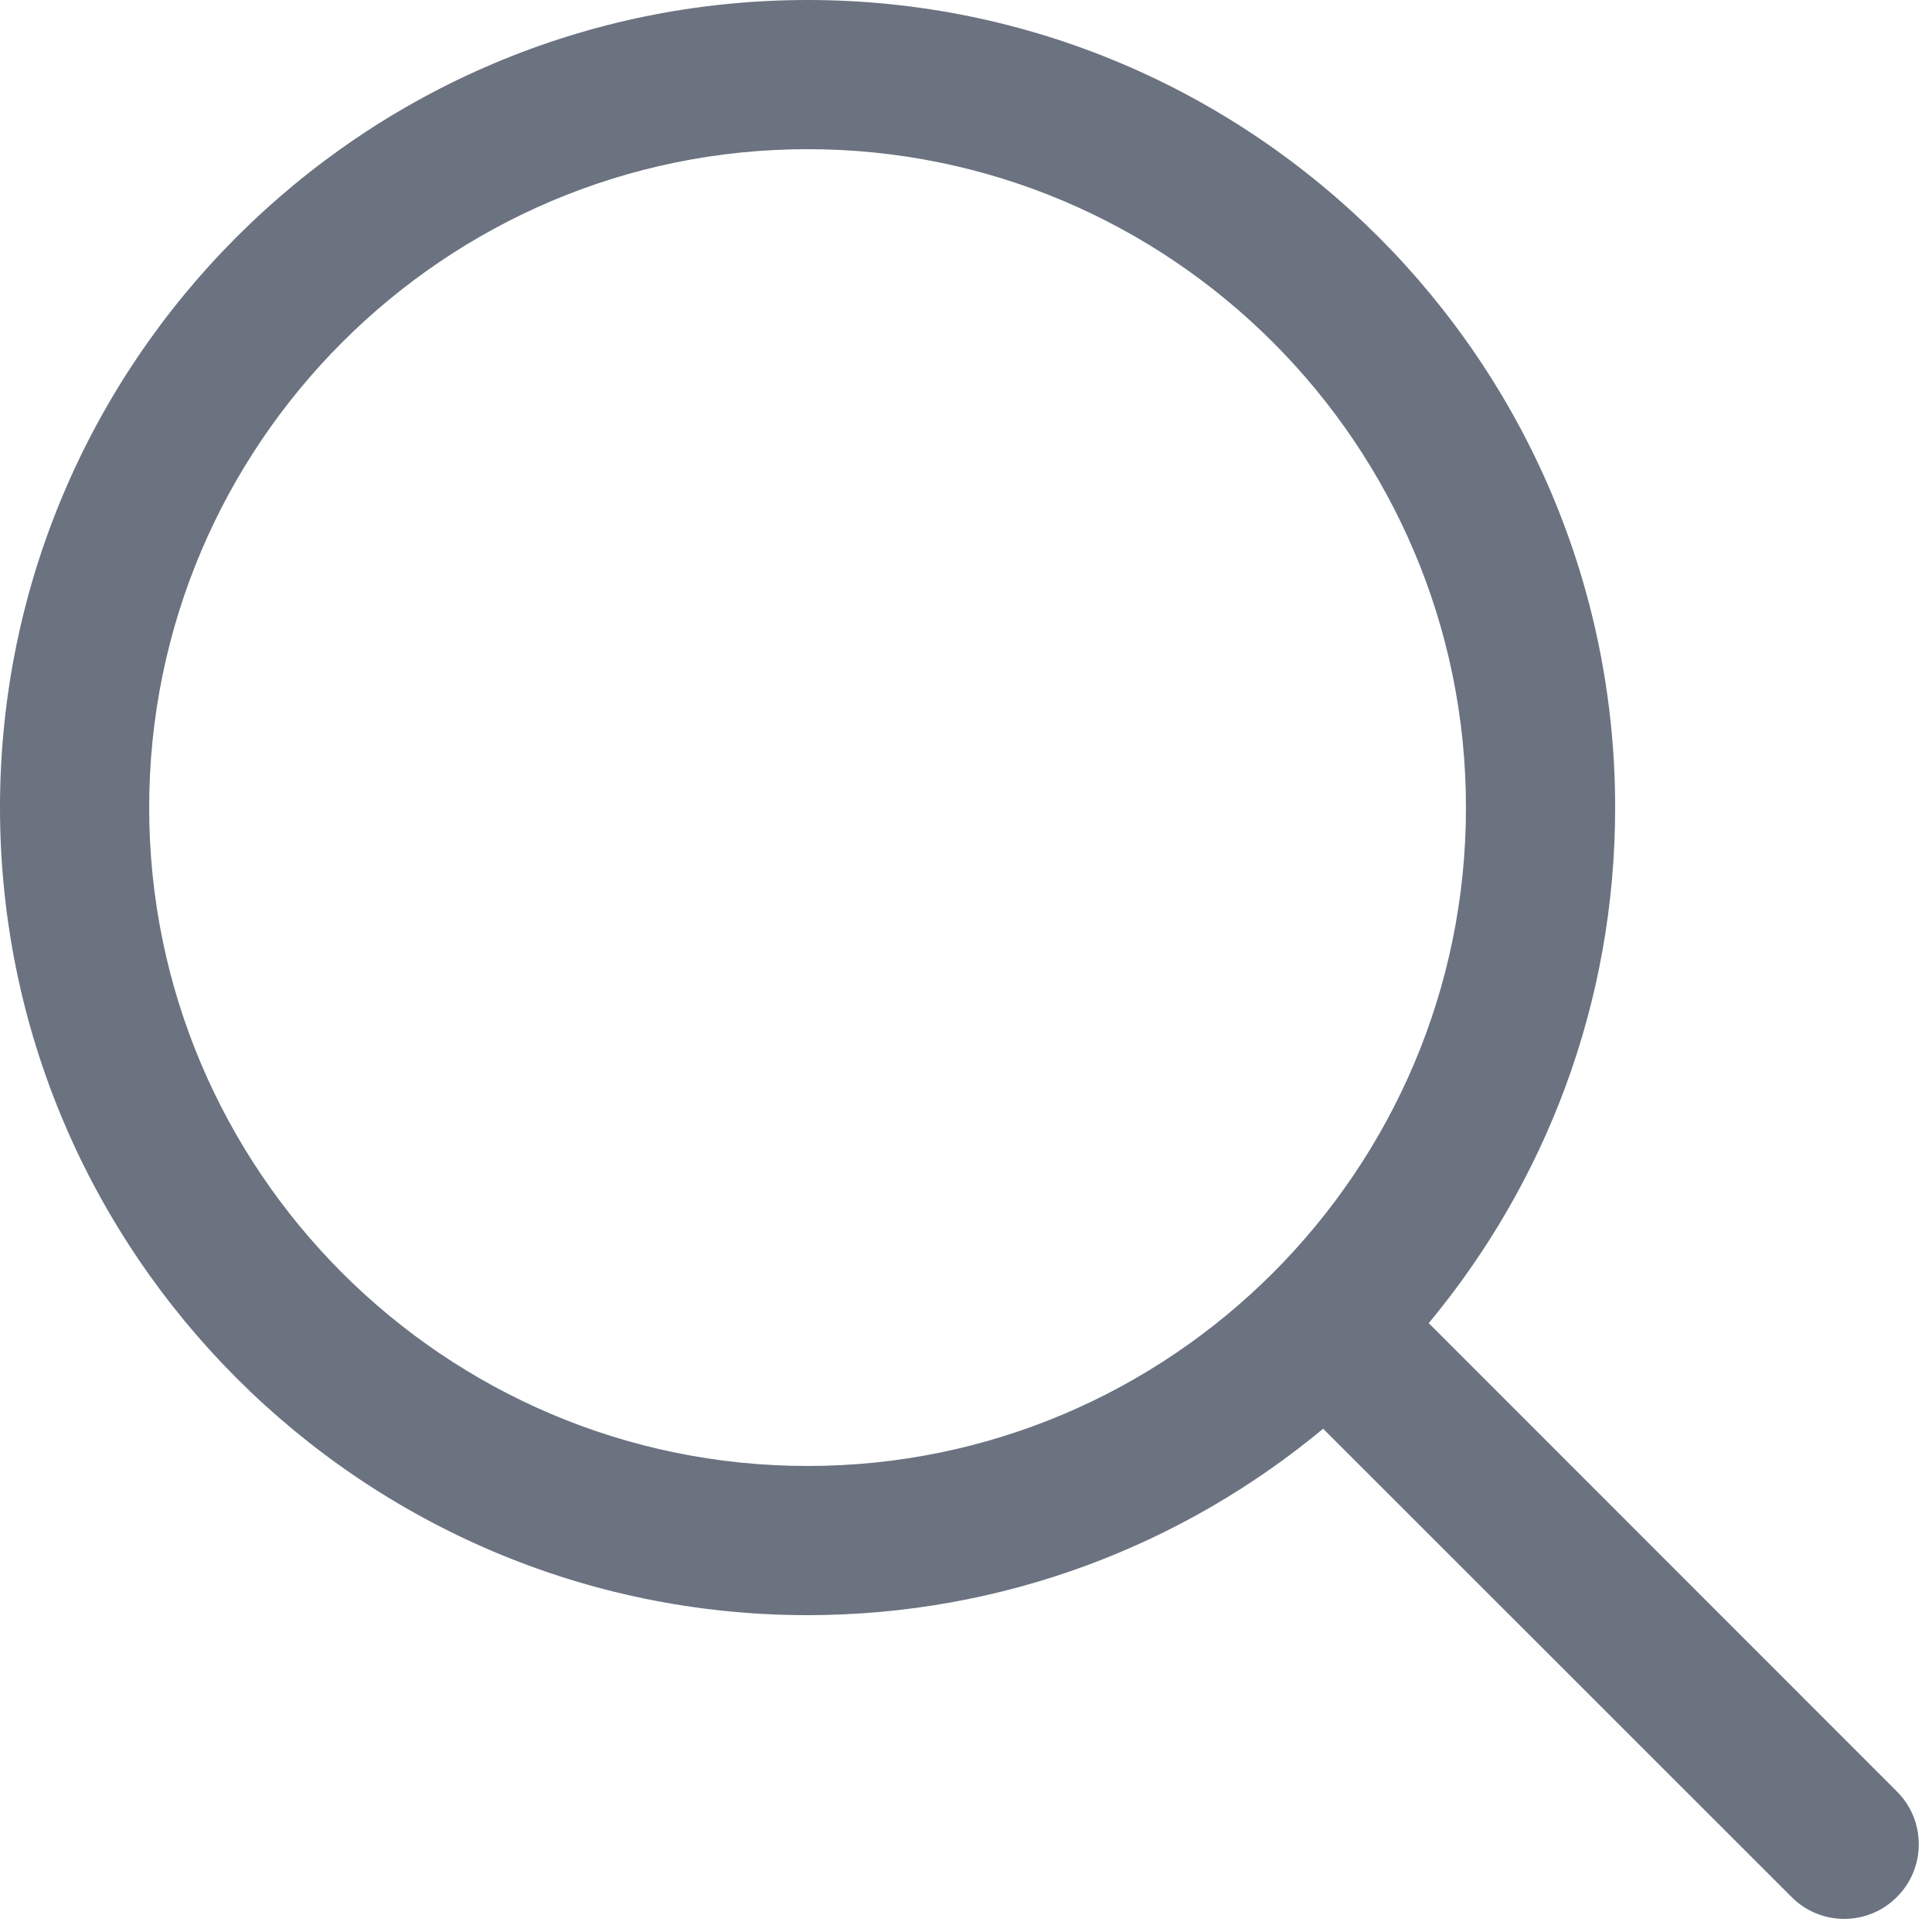
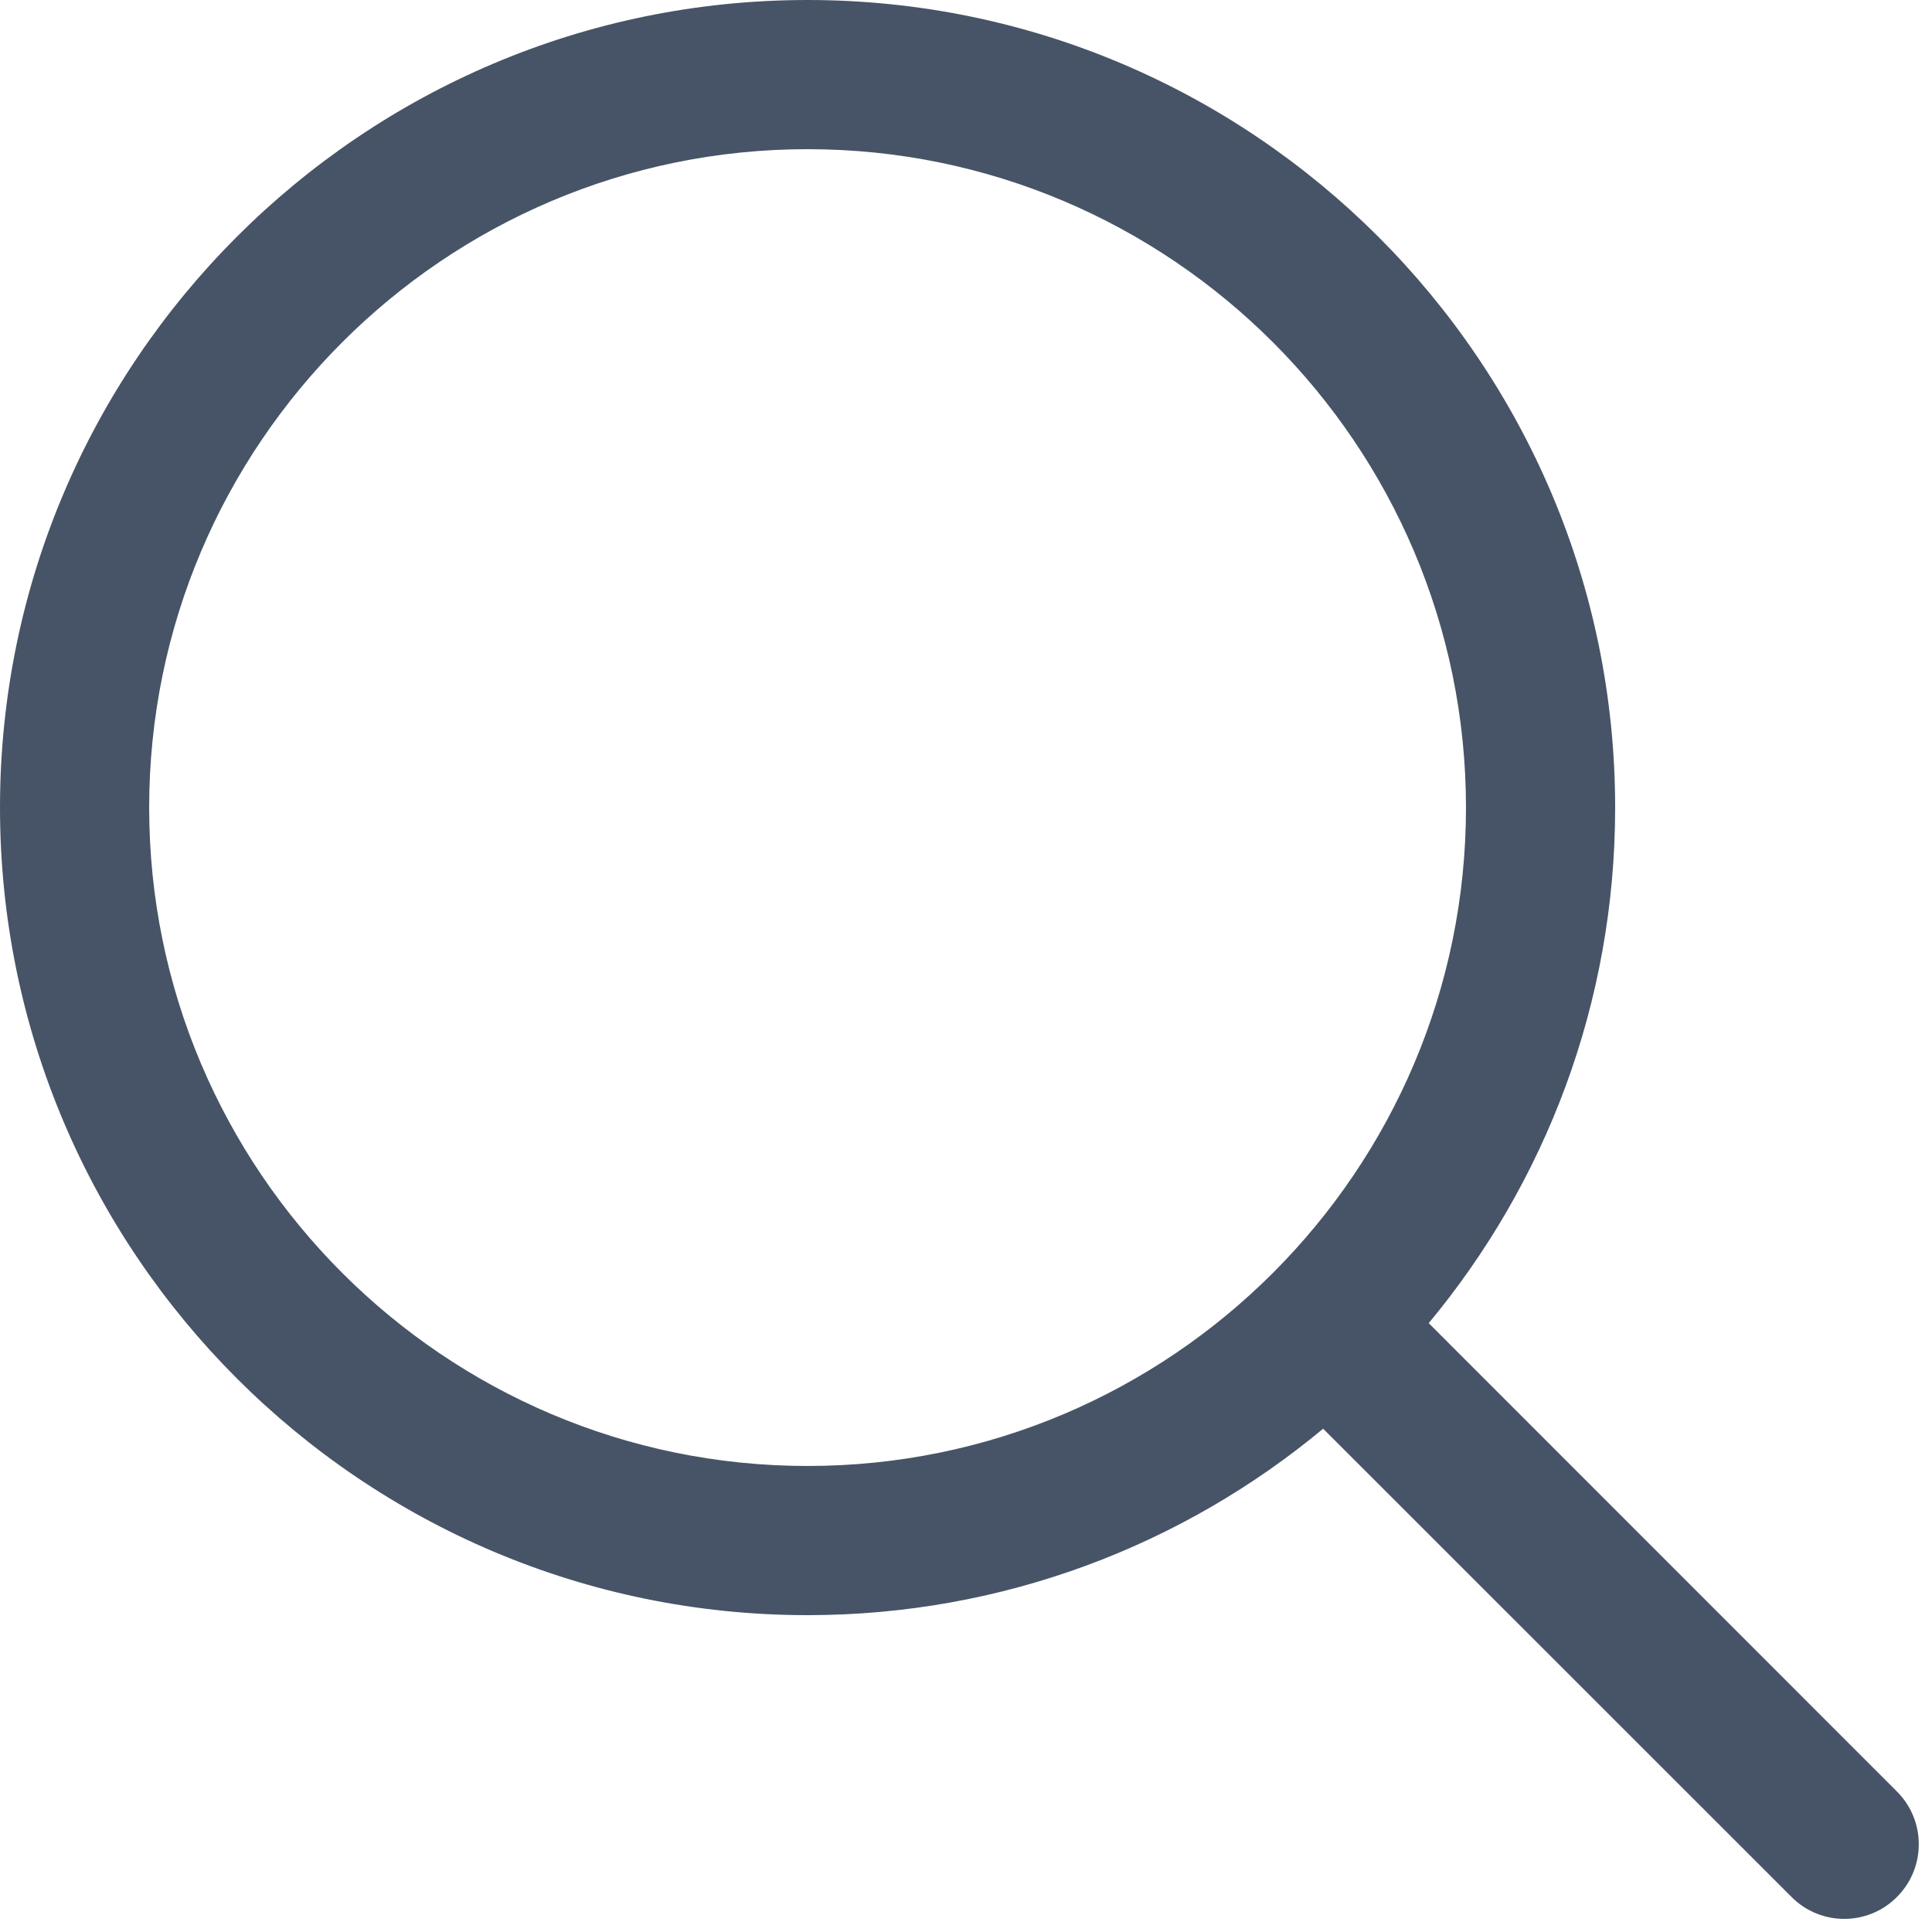
<svg xmlns="http://www.w3.org/2000/svg" width="14" height="14" viewBox="0 0 14 14" fill="none">
-   <path d="M13.746 12.982L10.353 9.588C11.196 8.574 11.704 7.272 11.704 5.852C11.704 2.625 9.079 0 5.852 0C2.625 0 0 2.625 0 5.852C0 9.079 2.625 11.704 5.852 11.704C7.271 11.704 8.574 11.196 9.588 10.353L12.982 13.746C13.087 13.852 13.226 13.905 13.364 13.905C13.502 13.905 13.641 13.852 13.746 13.746C13.957 13.535 13.957 13.193 13.746 12.982ZM1.081 5.852C1.081 3.222 3.221 1.081 5.852 1.081C8.483 1.081 10.623 3.222 10.623 5.852C10.623 8.483 8.483 10.623 5.852 10.623C3.221 10.623 1.081 8.483 1.081 5.852Z" fill="#6B7280" />
+   <path d="M13.746 12.982L10.353 9.588C11.196 8.574 11.704 7.272 11.704 5.852C11.704 2.625 9.079 0 5.852 0C2.625 0 0 2.625 0 5.852C0 9.079 2.625 11.704 5.852 11.704C7.271 11.704 8.574 11.196 9.588 10.353L12.982 13.746C13.087 13.852 13.226 13.905 13.364 13.905C13.502 13.905 13.641 13.852 13.746 13.746C13.957 13.535 13.957 13.193 13.746 12.982ZM1.081 5.852C1.081 3.222 3.221 1.081 5.852 1.081C8.483 1.081 10.623 3.222 10.623 5.852C10.623 8.483 8.483 10.623 5.852 10.623C3.221 10.623 1.081 8.483 1.081 5.852Z" fill="#475467" />
</svg>
